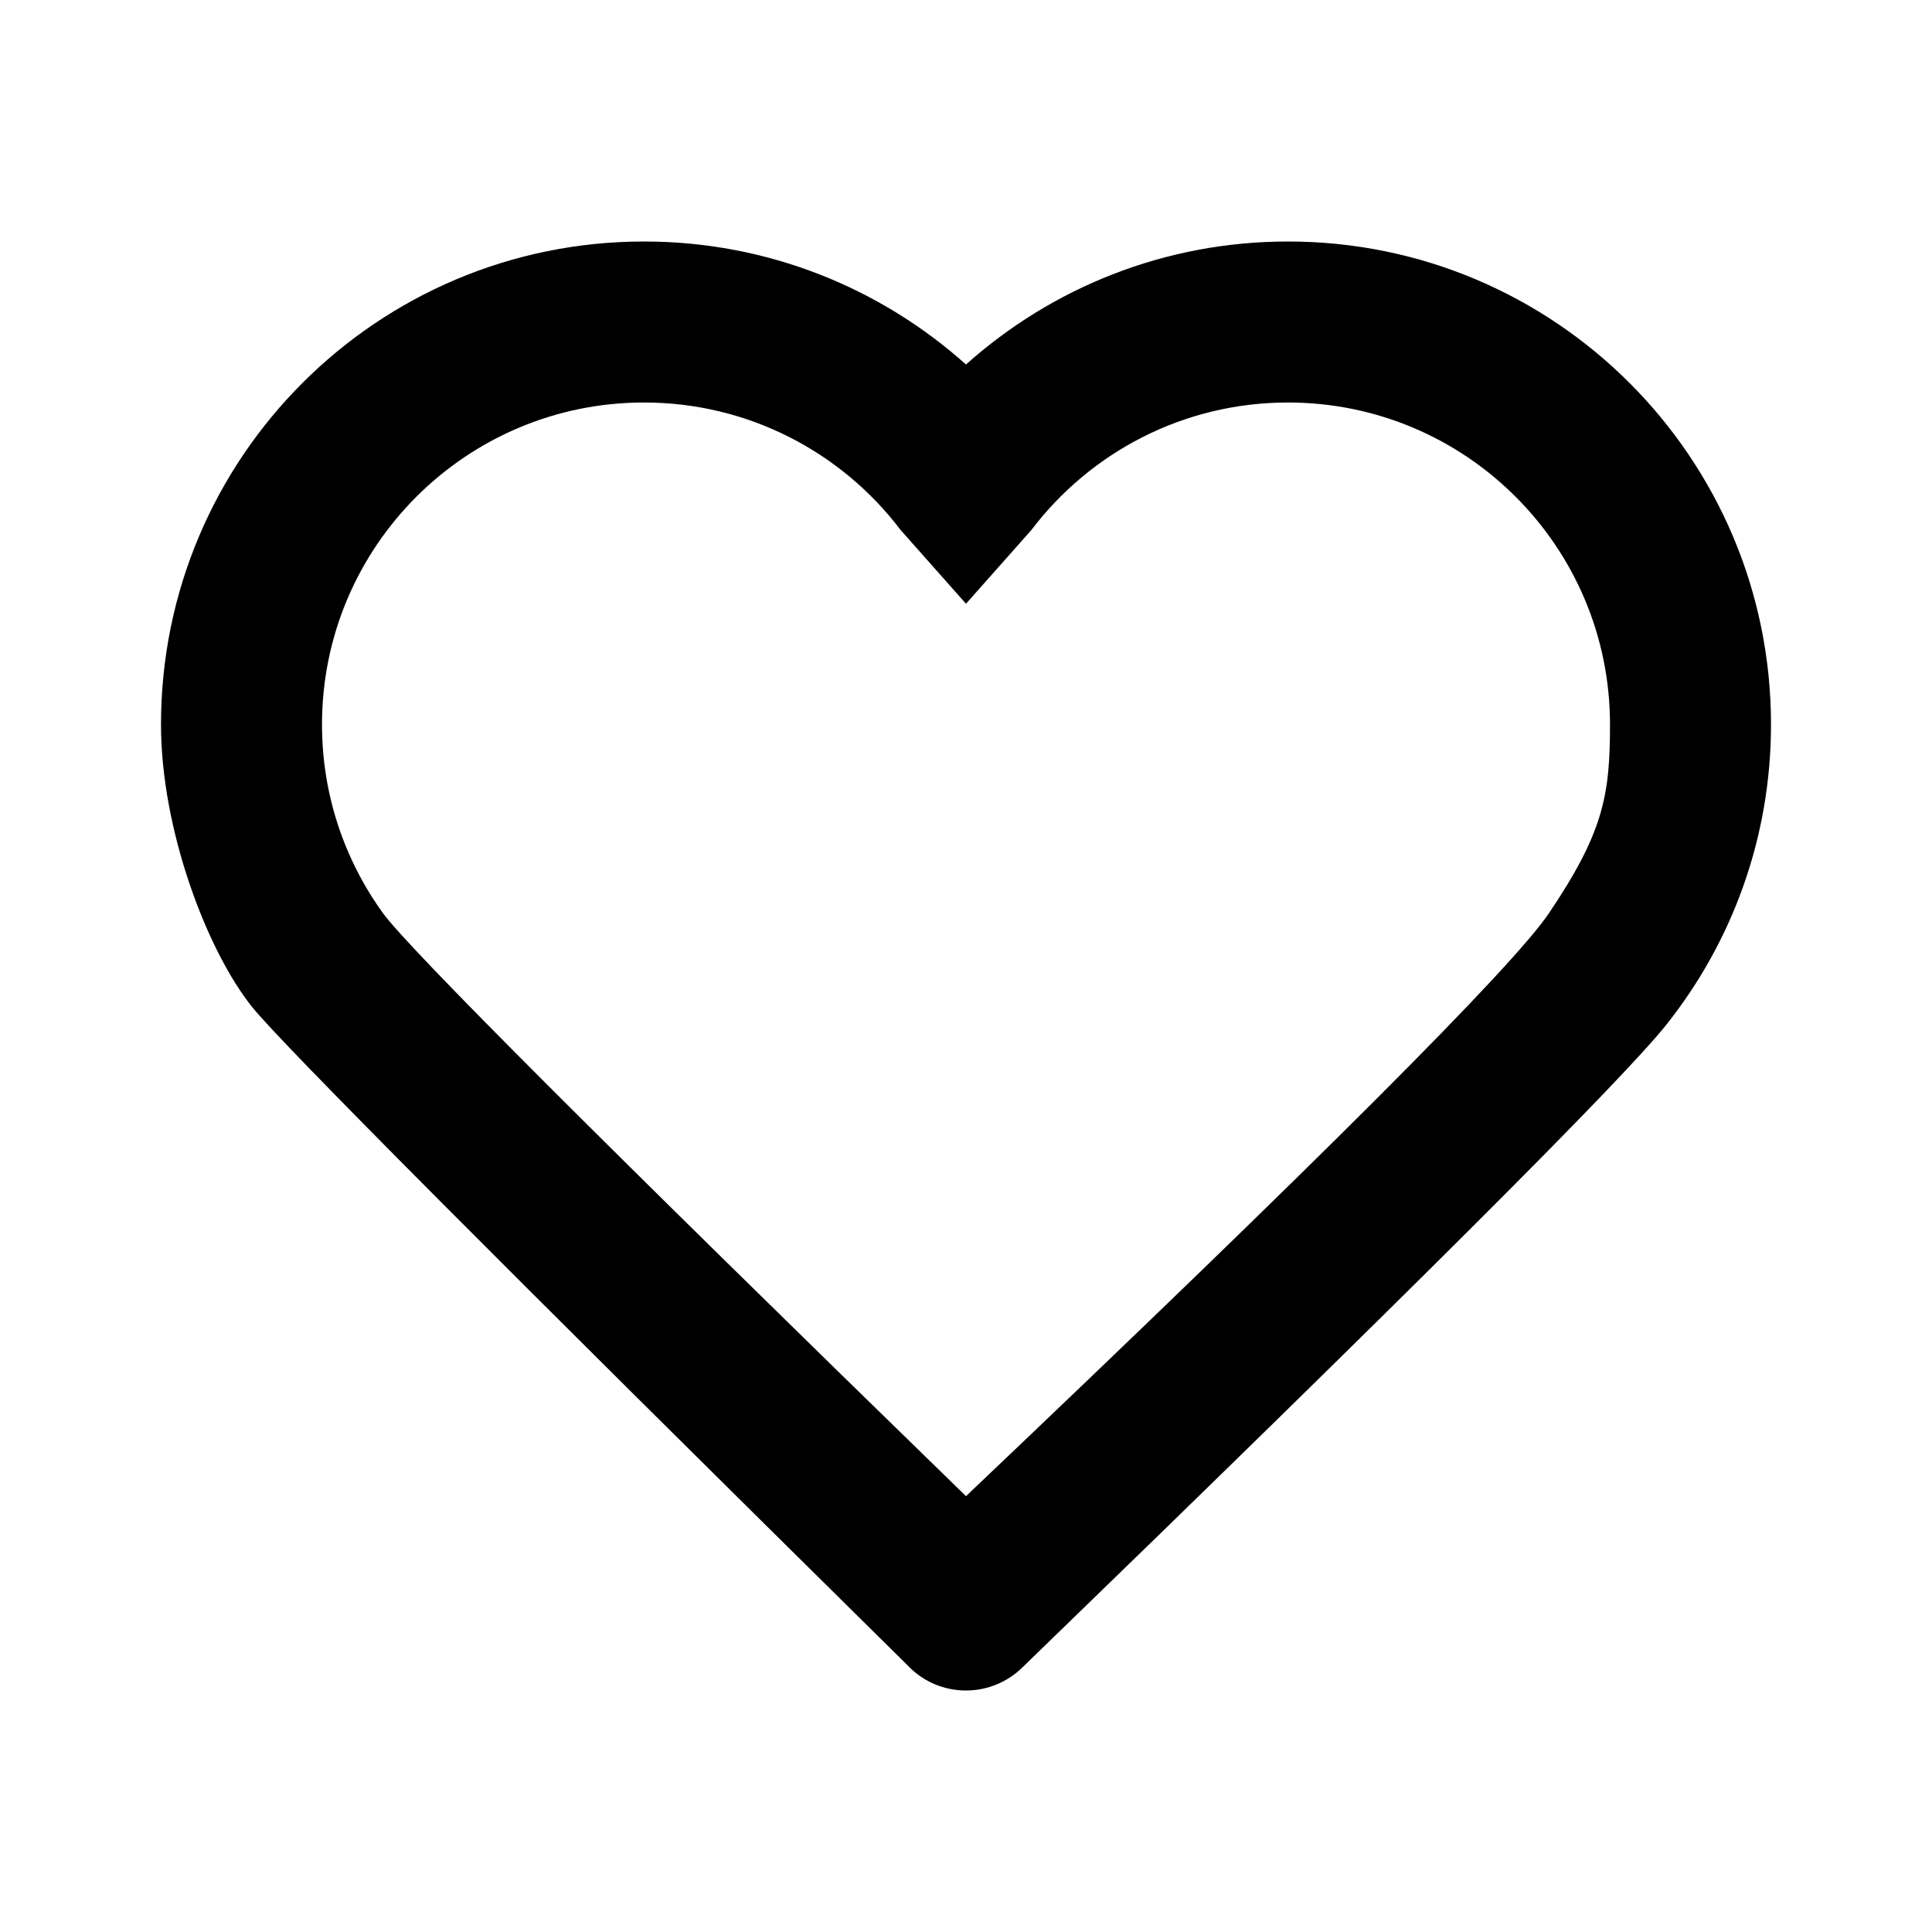
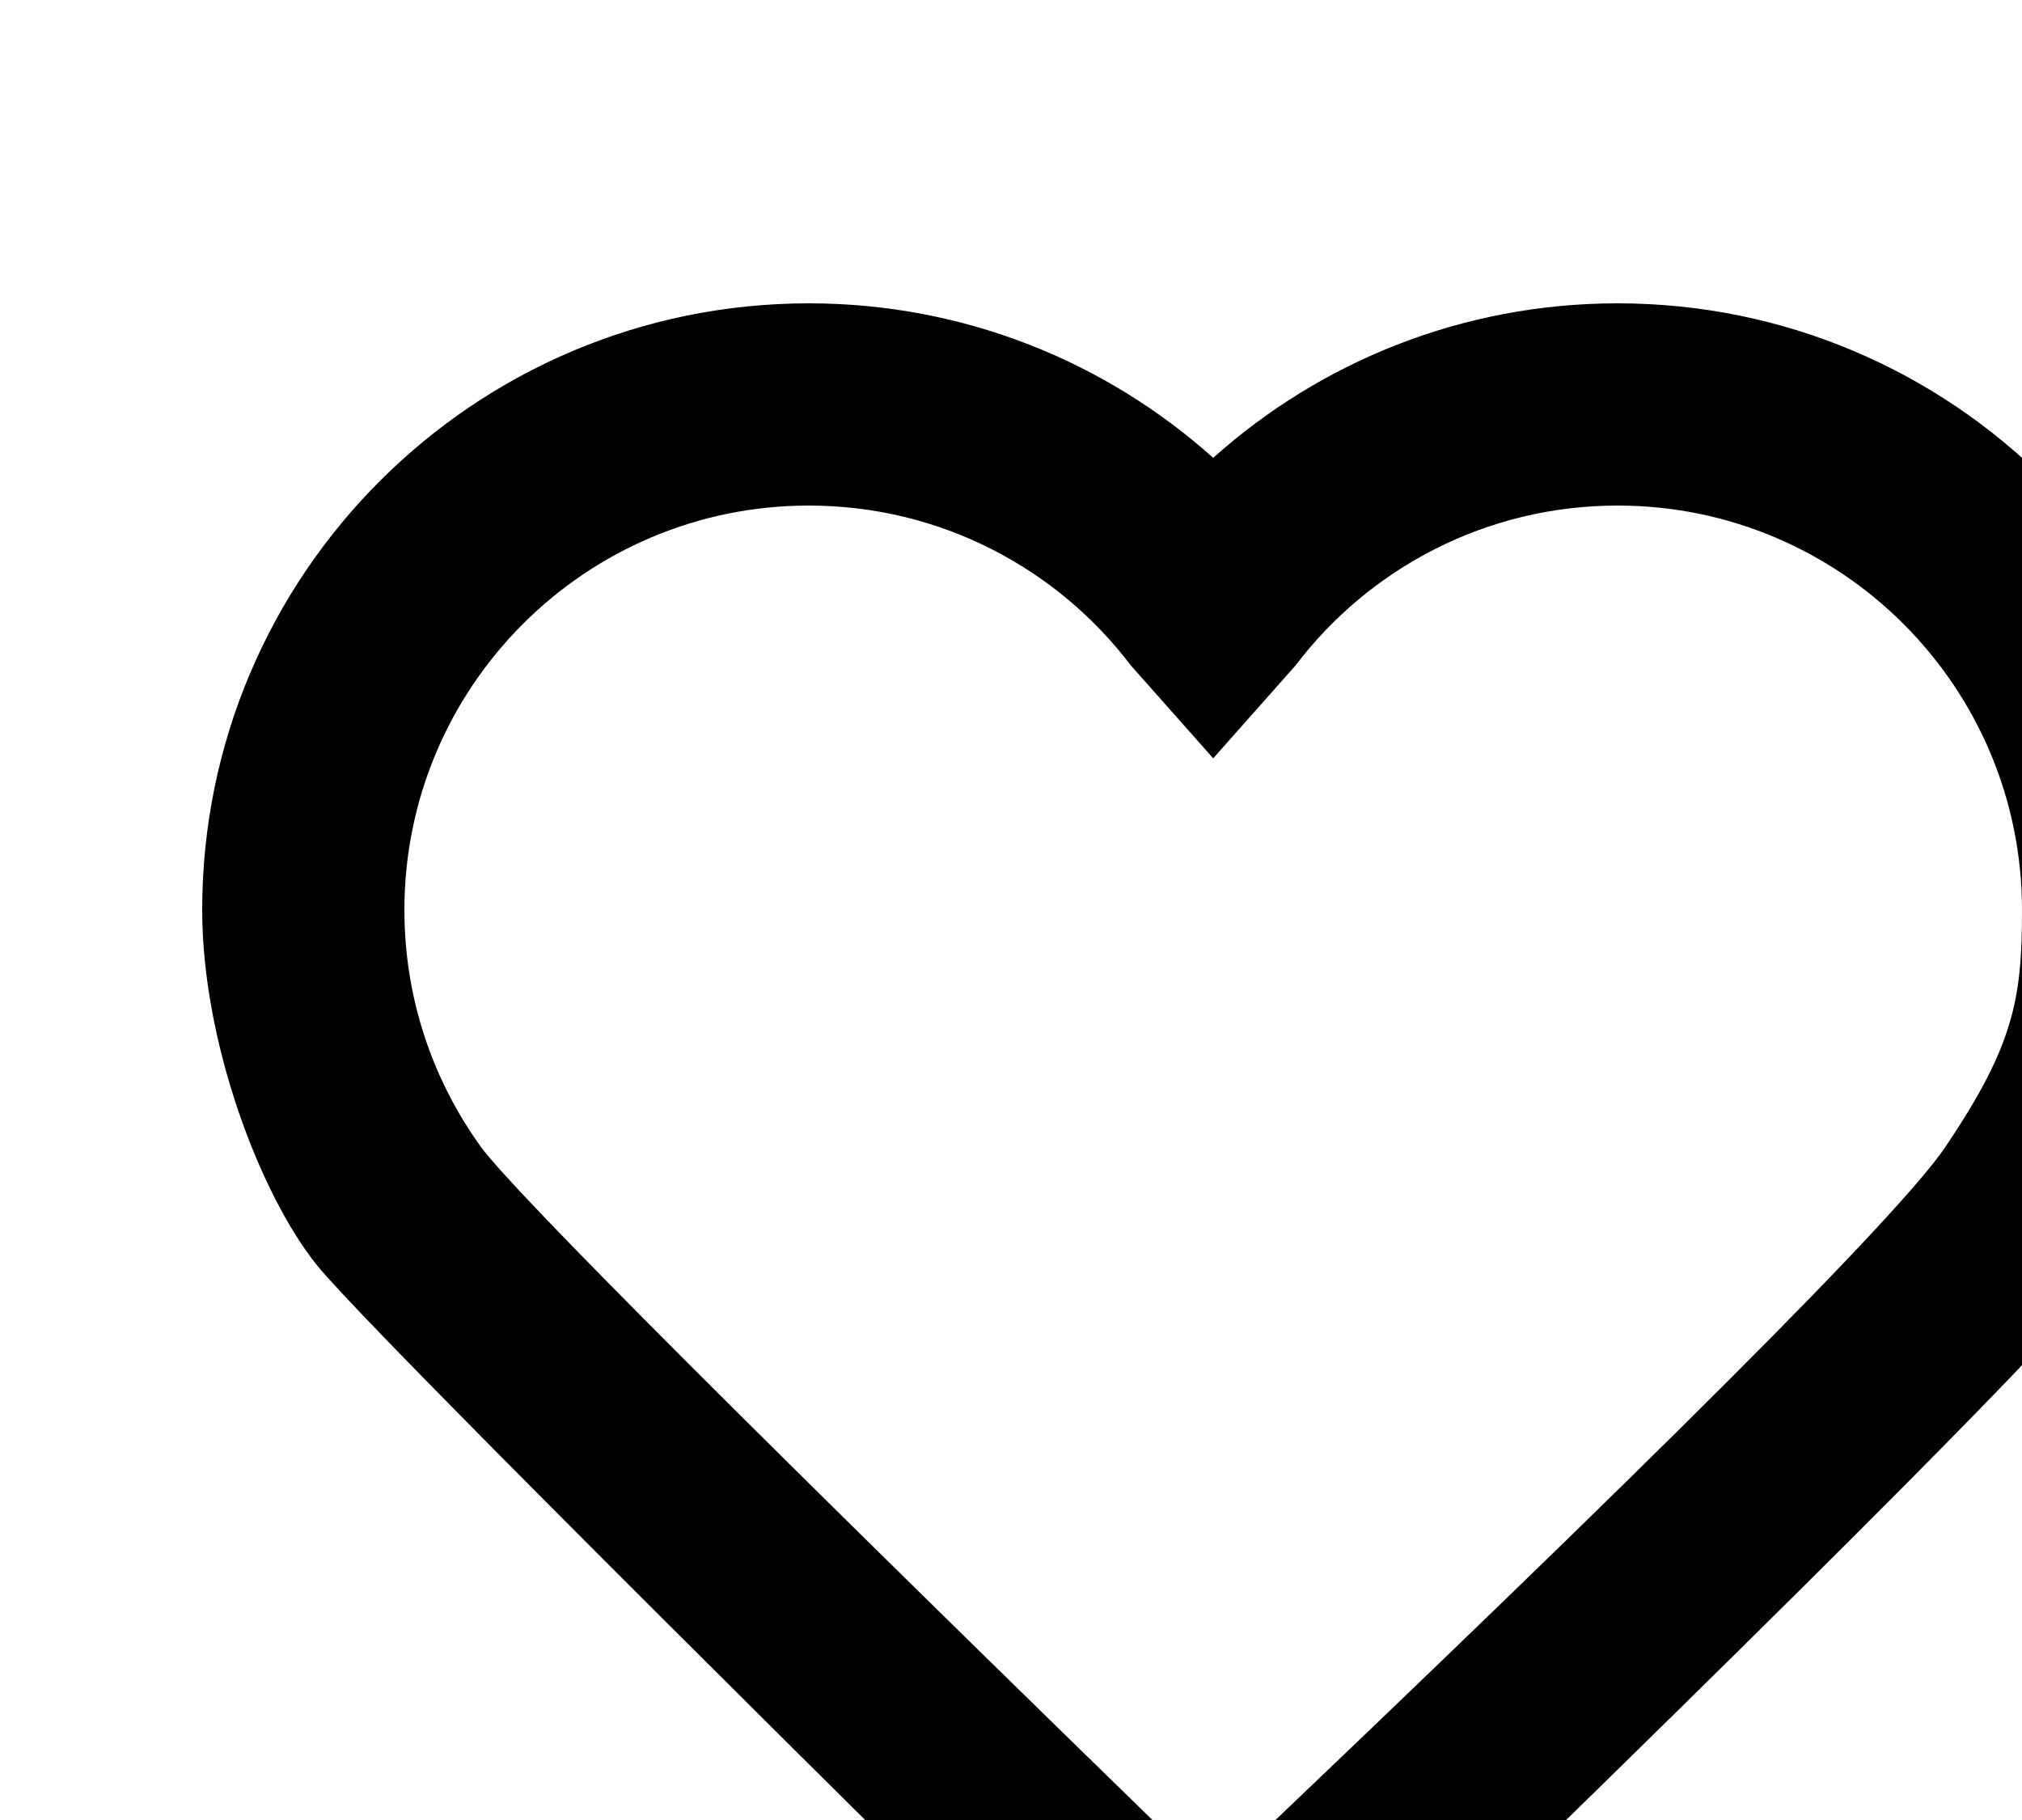
- <svg xmlns="http://www.w3.org/2000/svg" viewBox="0 0 24 24">
+ <svg>
  <style />
  <path d="M16,3 C19.314,3 22,5.686 22,9 C22,10.409 21.514,11.705 20.701,12.728 C20.159,13.411 17.493,16.072 12.702,20.712 C12.521,20.89 12.273,21 12,21 C11.713,21 11.455,20.88 11.273,20.686 C6.222,15.701 3.509,12.976 3.135,12.513 C2.575,11.818 2,10.312 2,9 C2,5.686 4.686,3 8,3 C9.537,3 10.938,3.578 12,4.528 C13.062,3.578 14.463,3 16,3 Z M16,5 C14.699,5 13.543,5.621 12.813,6.583 C12.804,6.594 12,7.5 12,7.5 C12,7.5 11.729,7.194 11.187,6.583 C10.457,5.621 9.301,5 8,5 C5.791,5 4,6.791 4,9 C4,9.875 4.281,10.684 4.757,11.343 C5.075,11.782 7.489,14.196 12,18.586 C16.374,14.43 18.788,12.016 19.241,11.345 C19.921,10.337 20,9.876 20,9 C20,6.791 18.209,5 16,5 Z" />
</svg>
